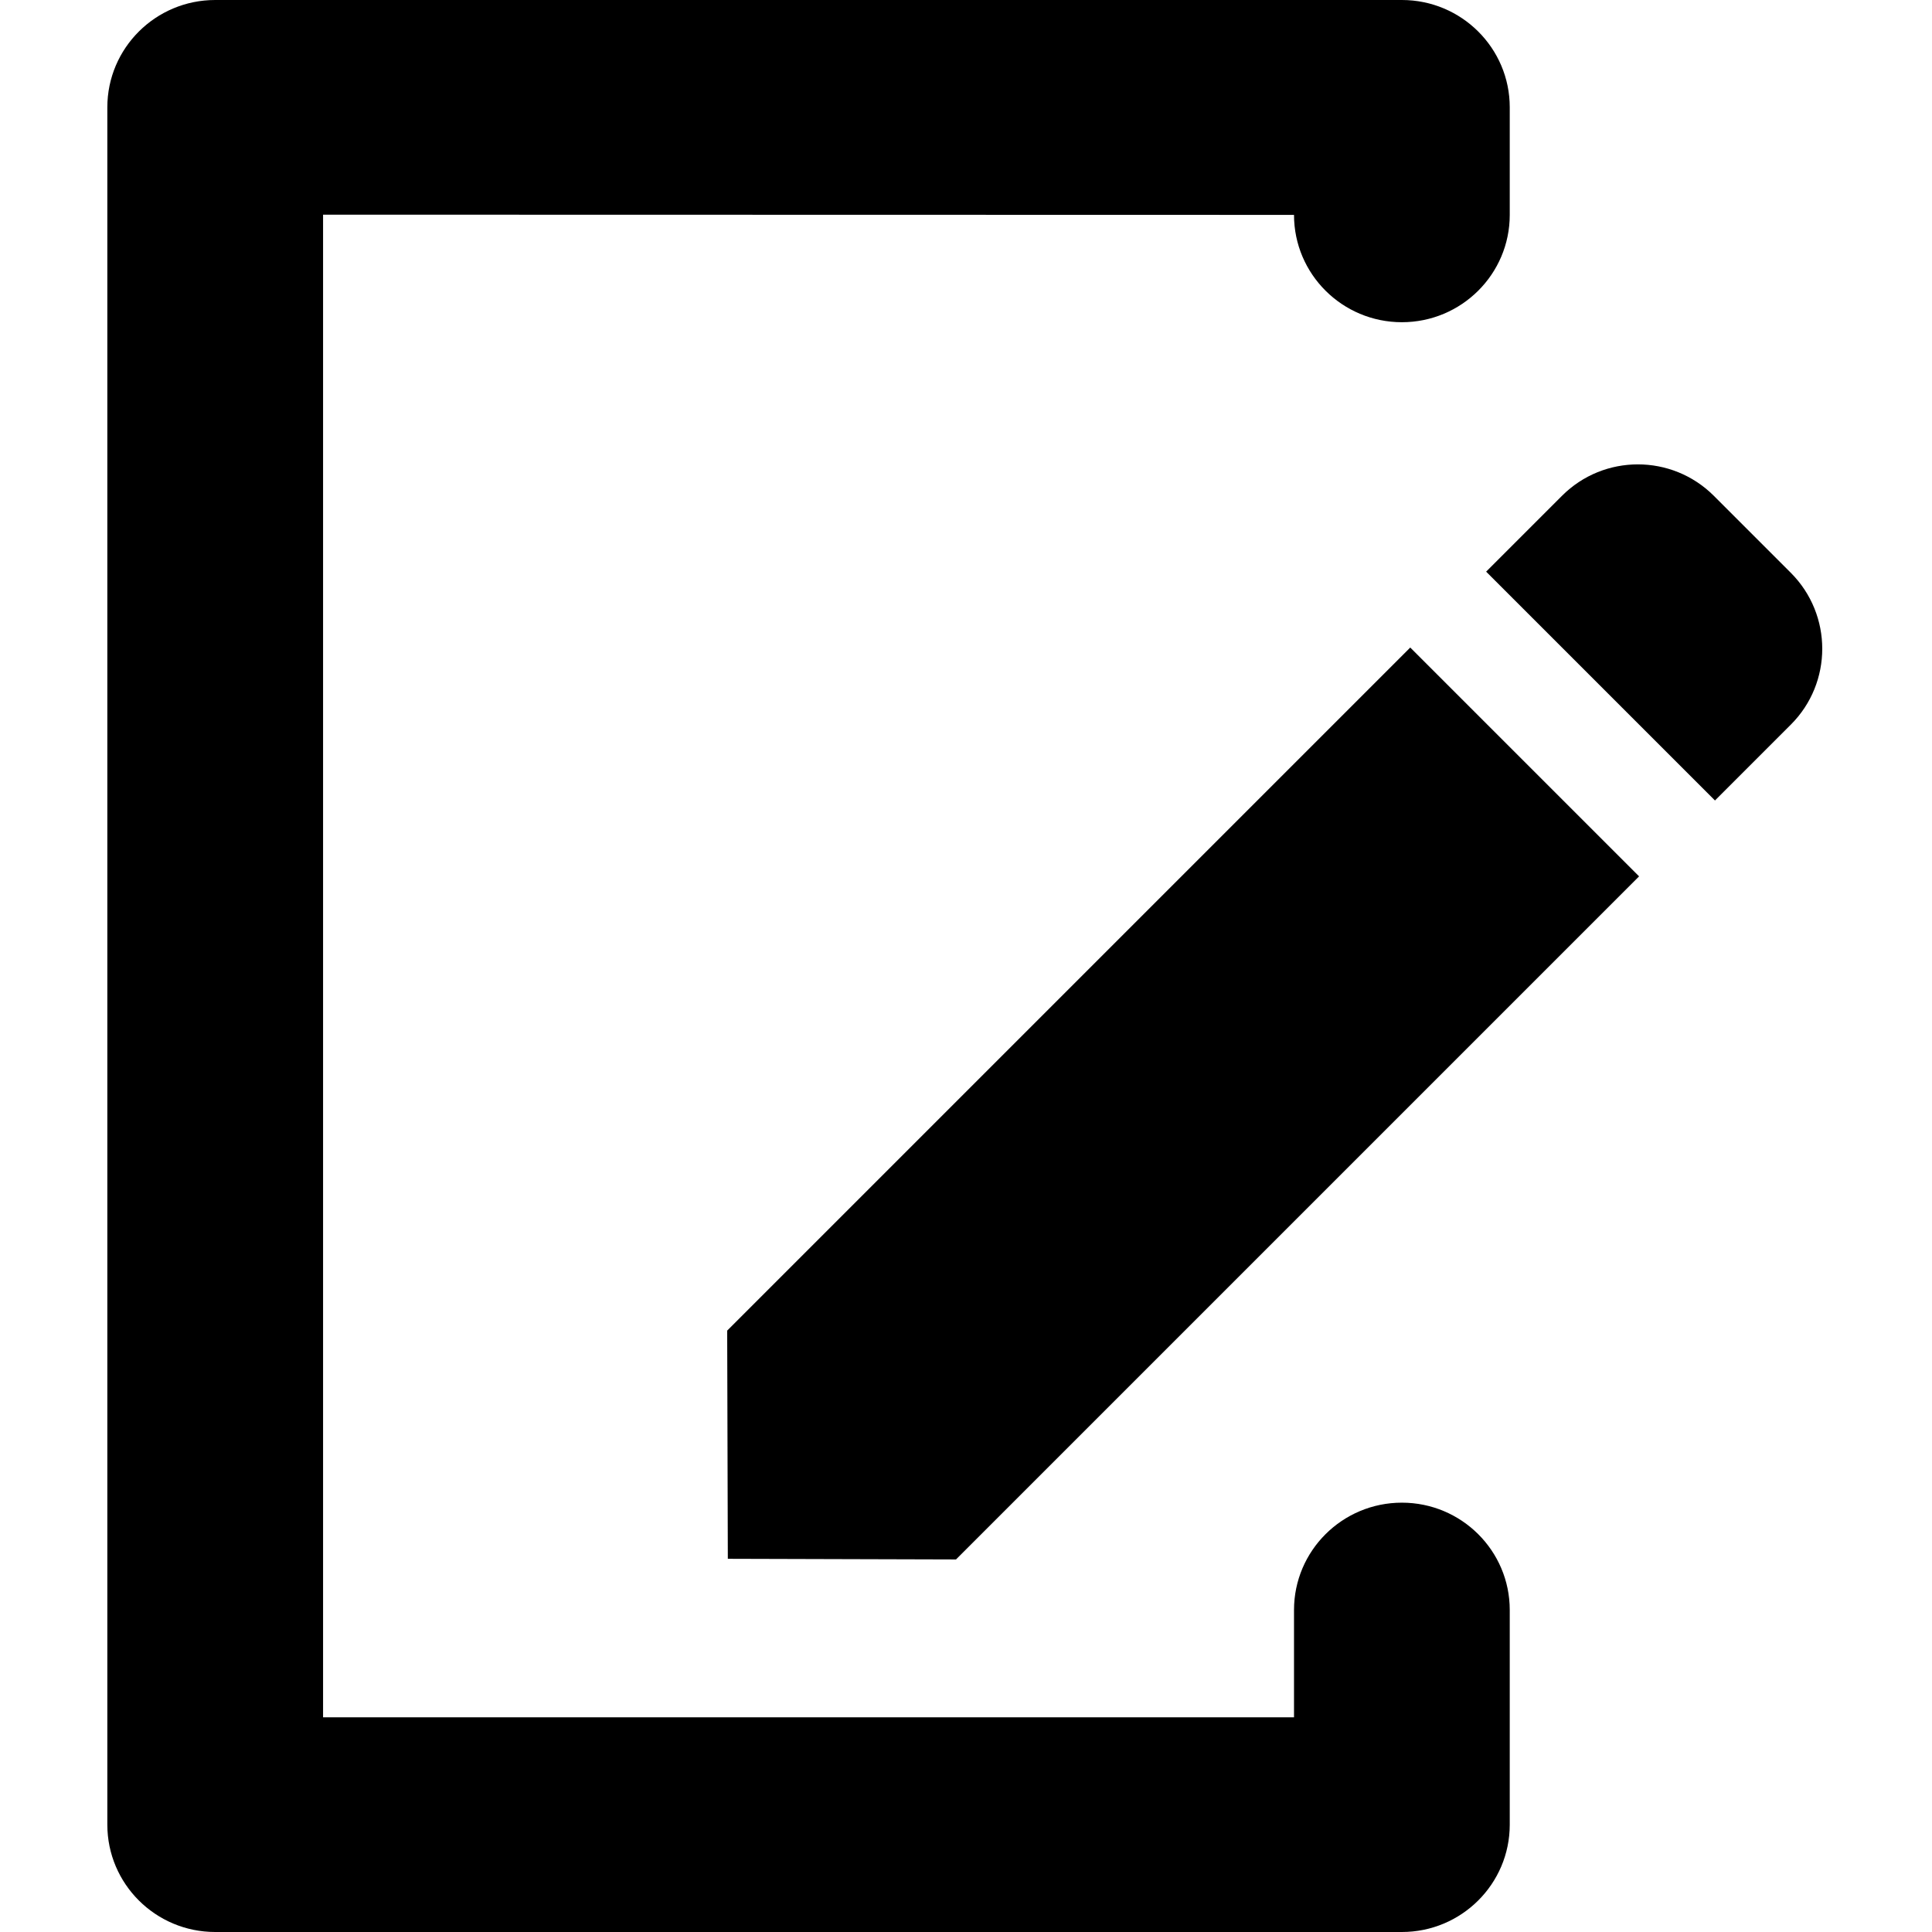
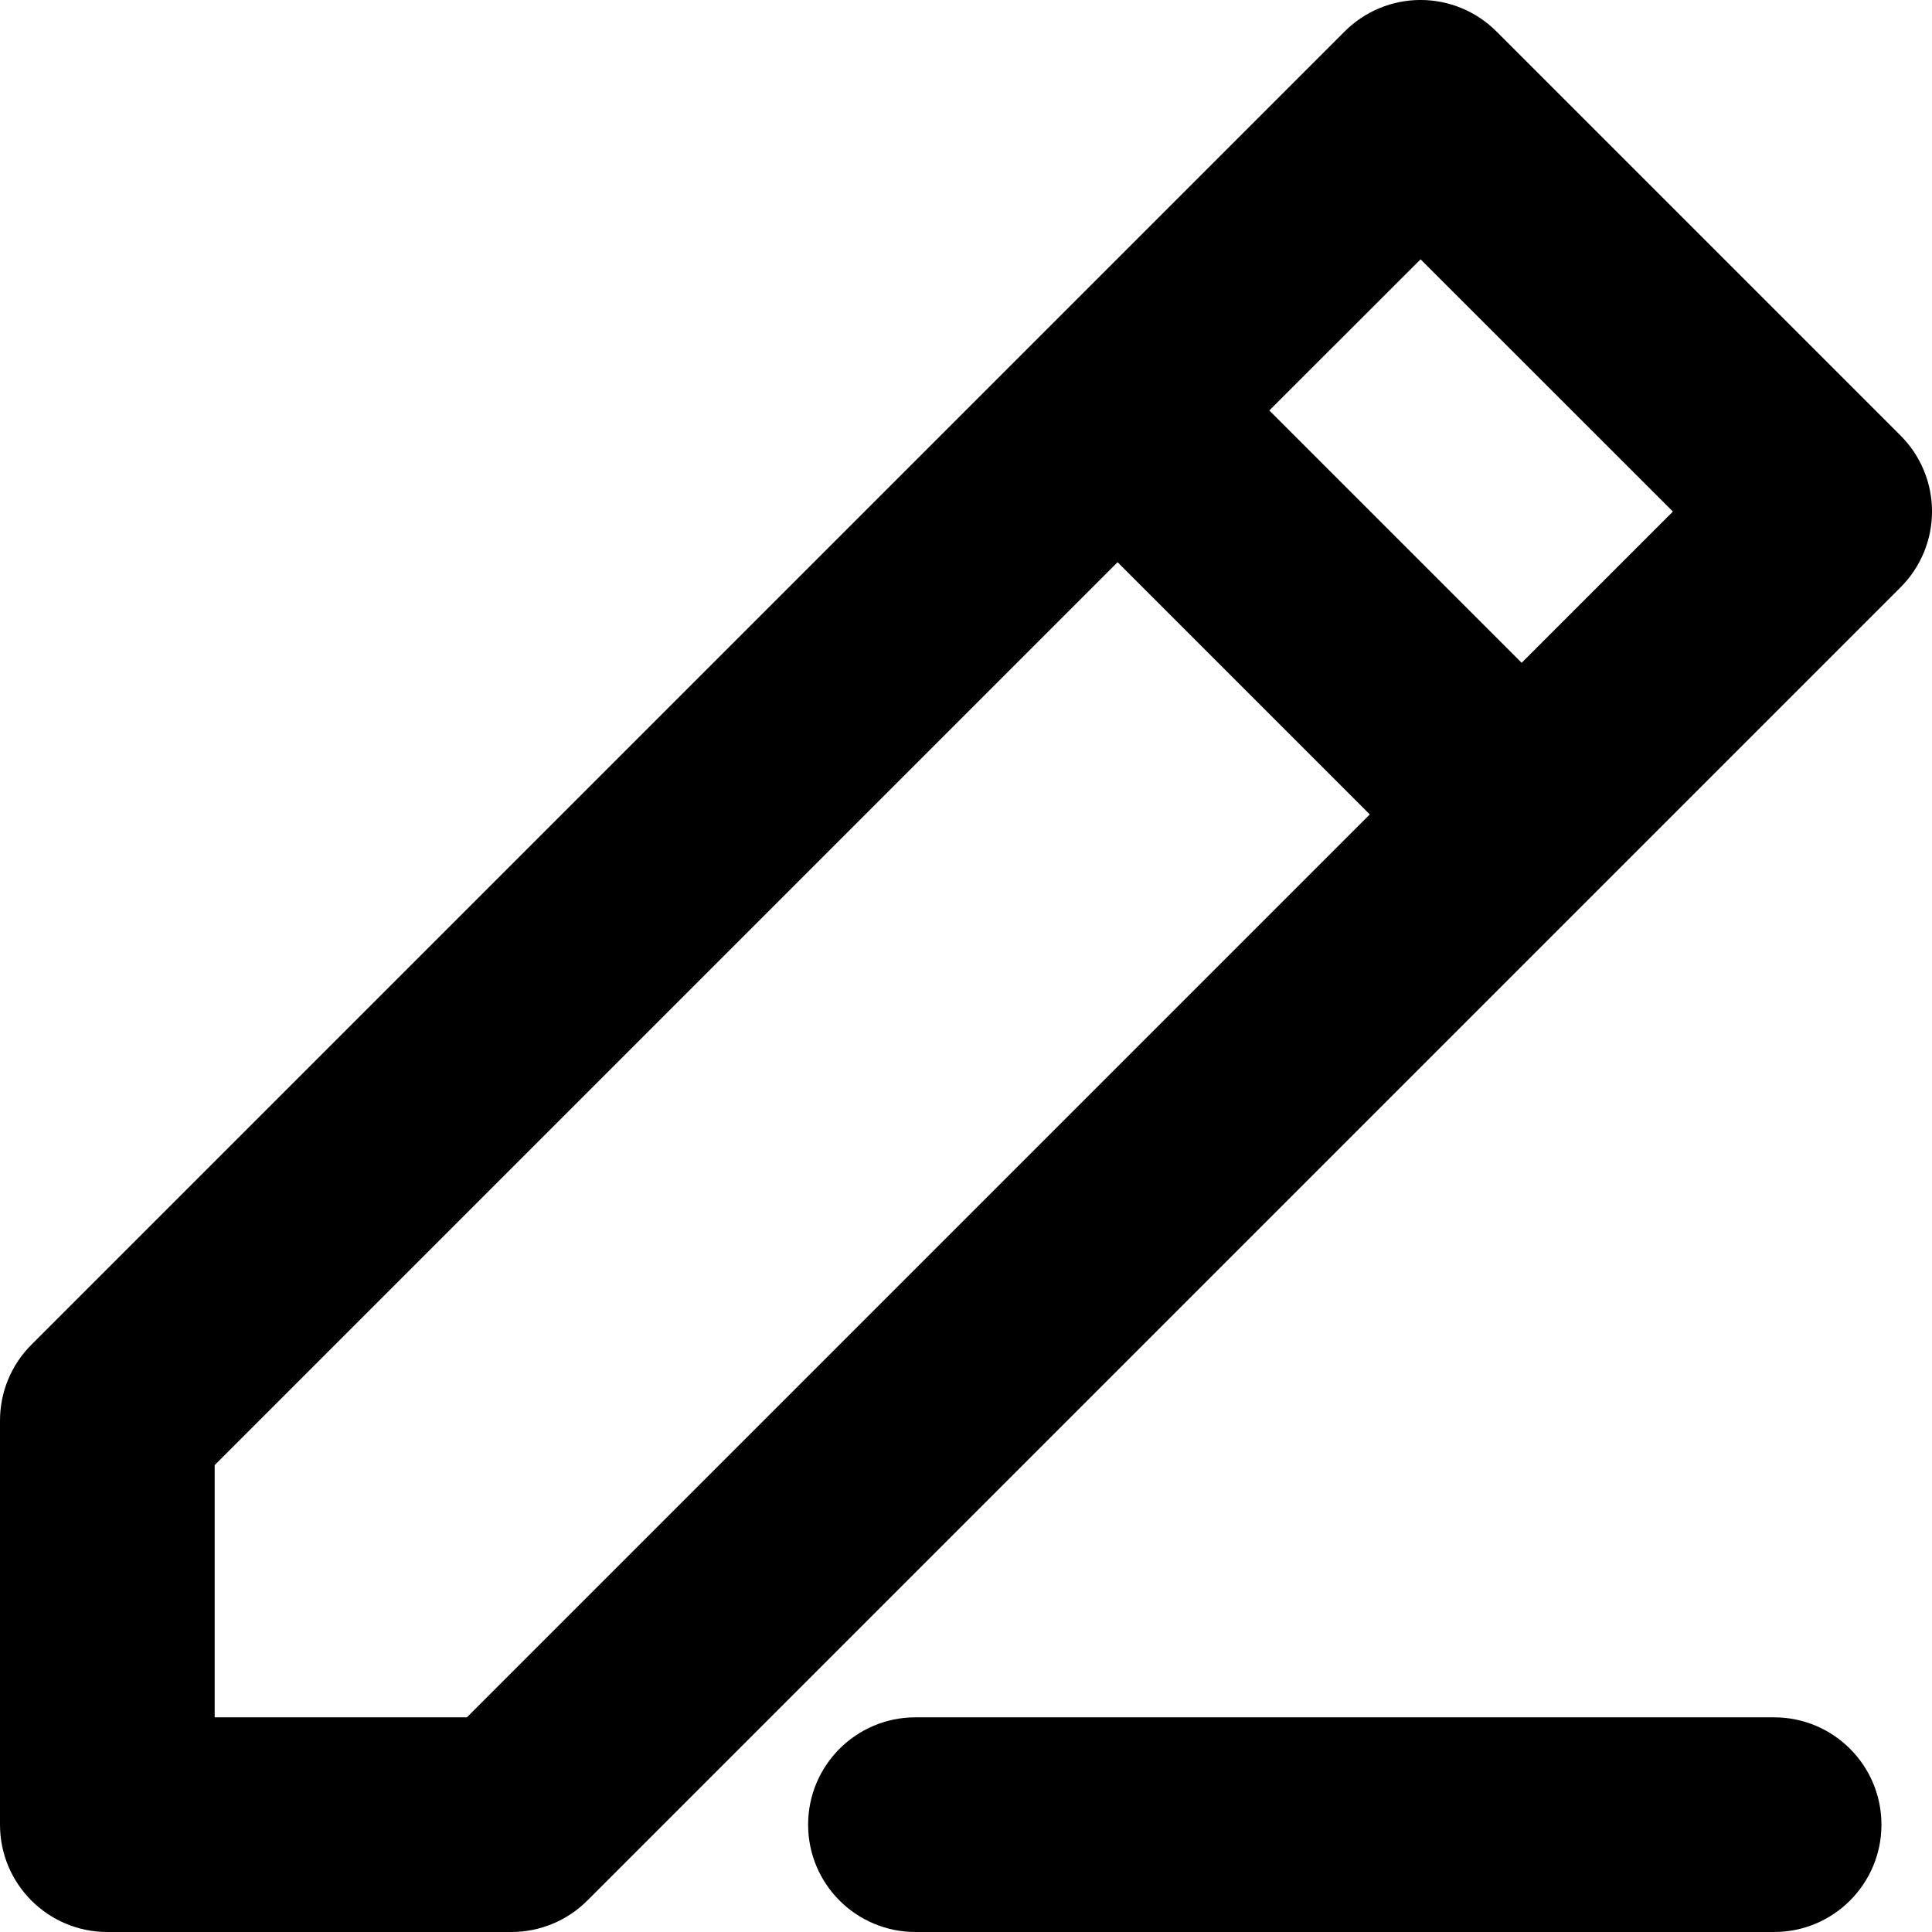
<svg xmlns="http://www.w3.org/2000/svg" width="18" height="18" viewBox="0 0 18 18">
-   <path fill="#000" d="M12.056,15 C12.056,14.448 12.506,14 13.061,14 C13.616,14 14.066,14.448 14.066,15 L14.066,17 C14.066,17.552 13.616,18 13.061,18 L2.005,18 C1.45,18 1,17.552 1,17 L1,1 C1,0.448 1.45,-2.84217094e-14 2.005,-2.84217094e-14 L13.061,-2.84217094e-14 C13.616,-2.84217094e-14 14.066,0.448 14.066,1 L14.066,2.002 C14.066,2.554 13.616,3.002 13.061,3.002 C12.506,3.002 12.056,2.554 12.056,2.002 L3.01,2 L3.01,16 L12.056,16 L12.056,15 Z M15.978,7.458 L13.846,5.326 L14.553,4.619 C14.943,4.229 15.576,4.229 15.967,4.619 L16.685,5.337 C17.075,5.728 17.075,6.361 16.685,6.751 L15.978,7.458 Z M15.271,8.165 L8.907,14.529 L6.781,14.523 L6.775,12.397 L13.139,6.033 L15.271,8.165 Z" />
+   <path fill="#000" fill-rule="evenodd" clip-rule="evenodd" d="M12.528.293a.999.999 0 0 1 1.414 0l3.765 3.765a.999.999 0 0 1 0 1.414L5.472 17.707a1 1 0 0 1-.707.293H1a1 1 0 0 1-1-1v-3.765c0-.265.105-.52.293-.707L12.528.293zM2 13.65V16h2.35l8.412-8.412-2.35-2.35L2 13.65zm9.826-9.826 2.351 2.351 1.409-1.409-2.351-2.35-1.409 1.408zM16.529 18h-8a1 1 0 0 1 0-2h8a1 1 0 0 1 0 2z" />
</svg>
